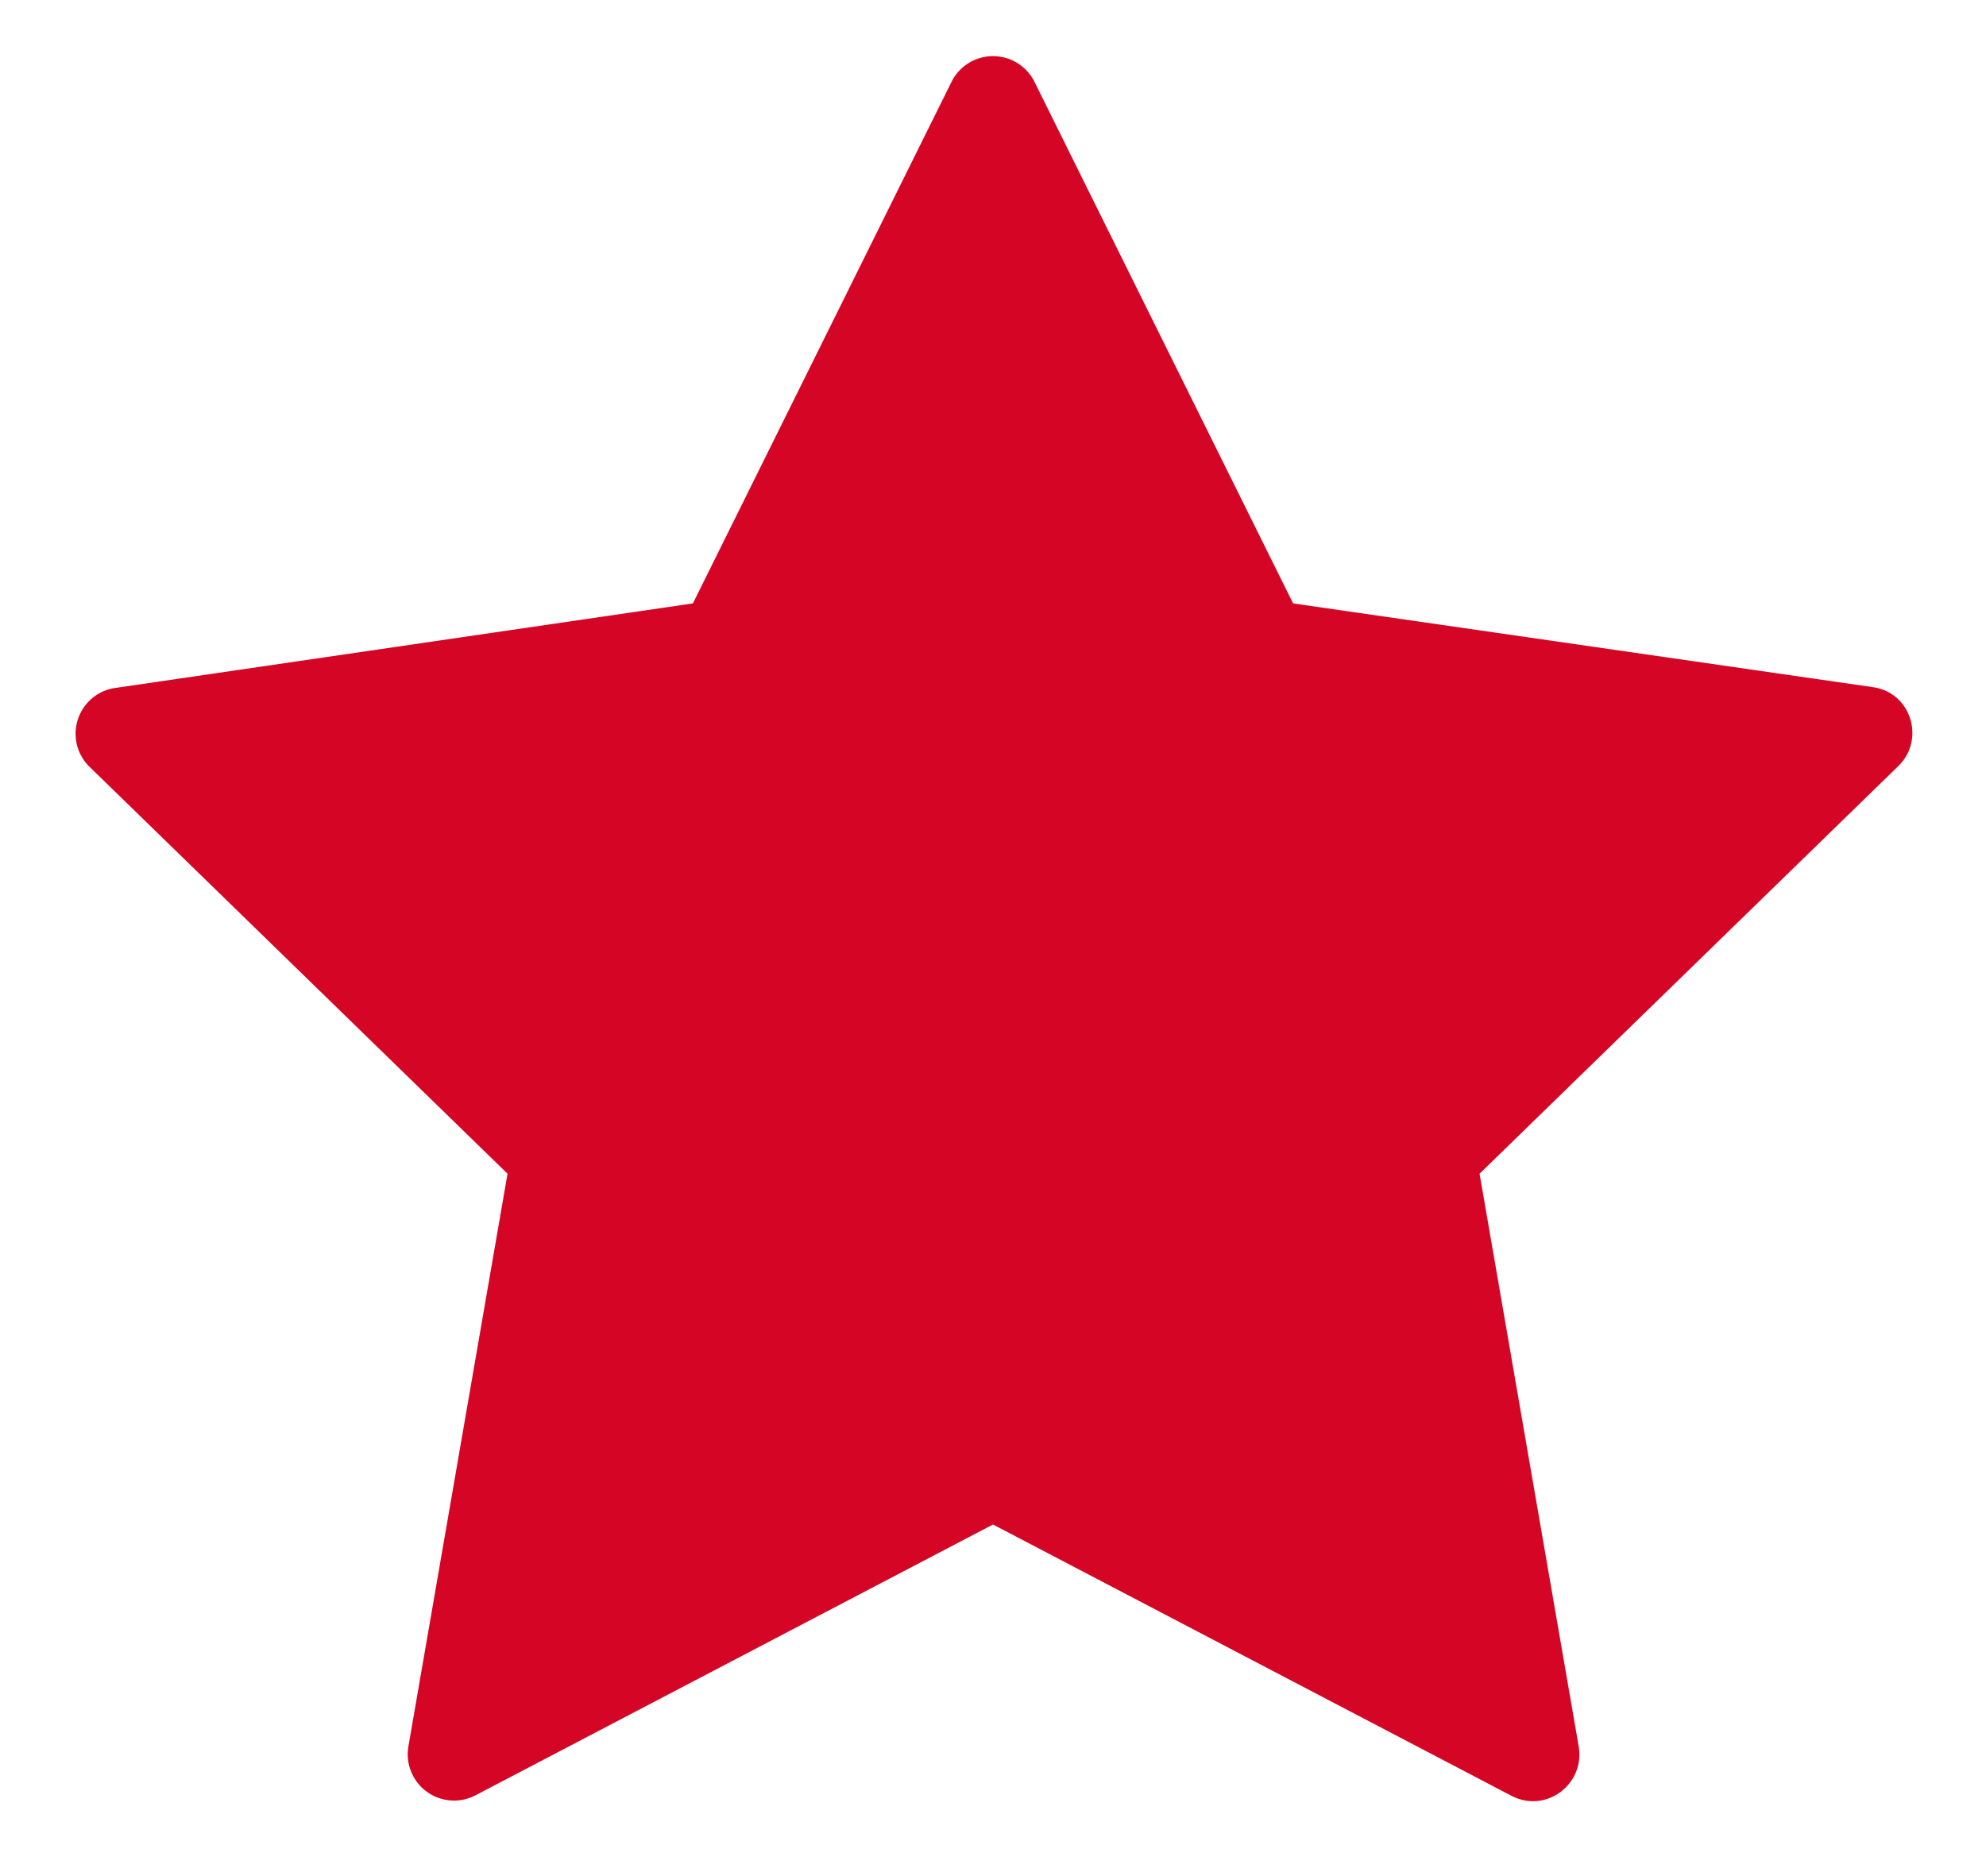
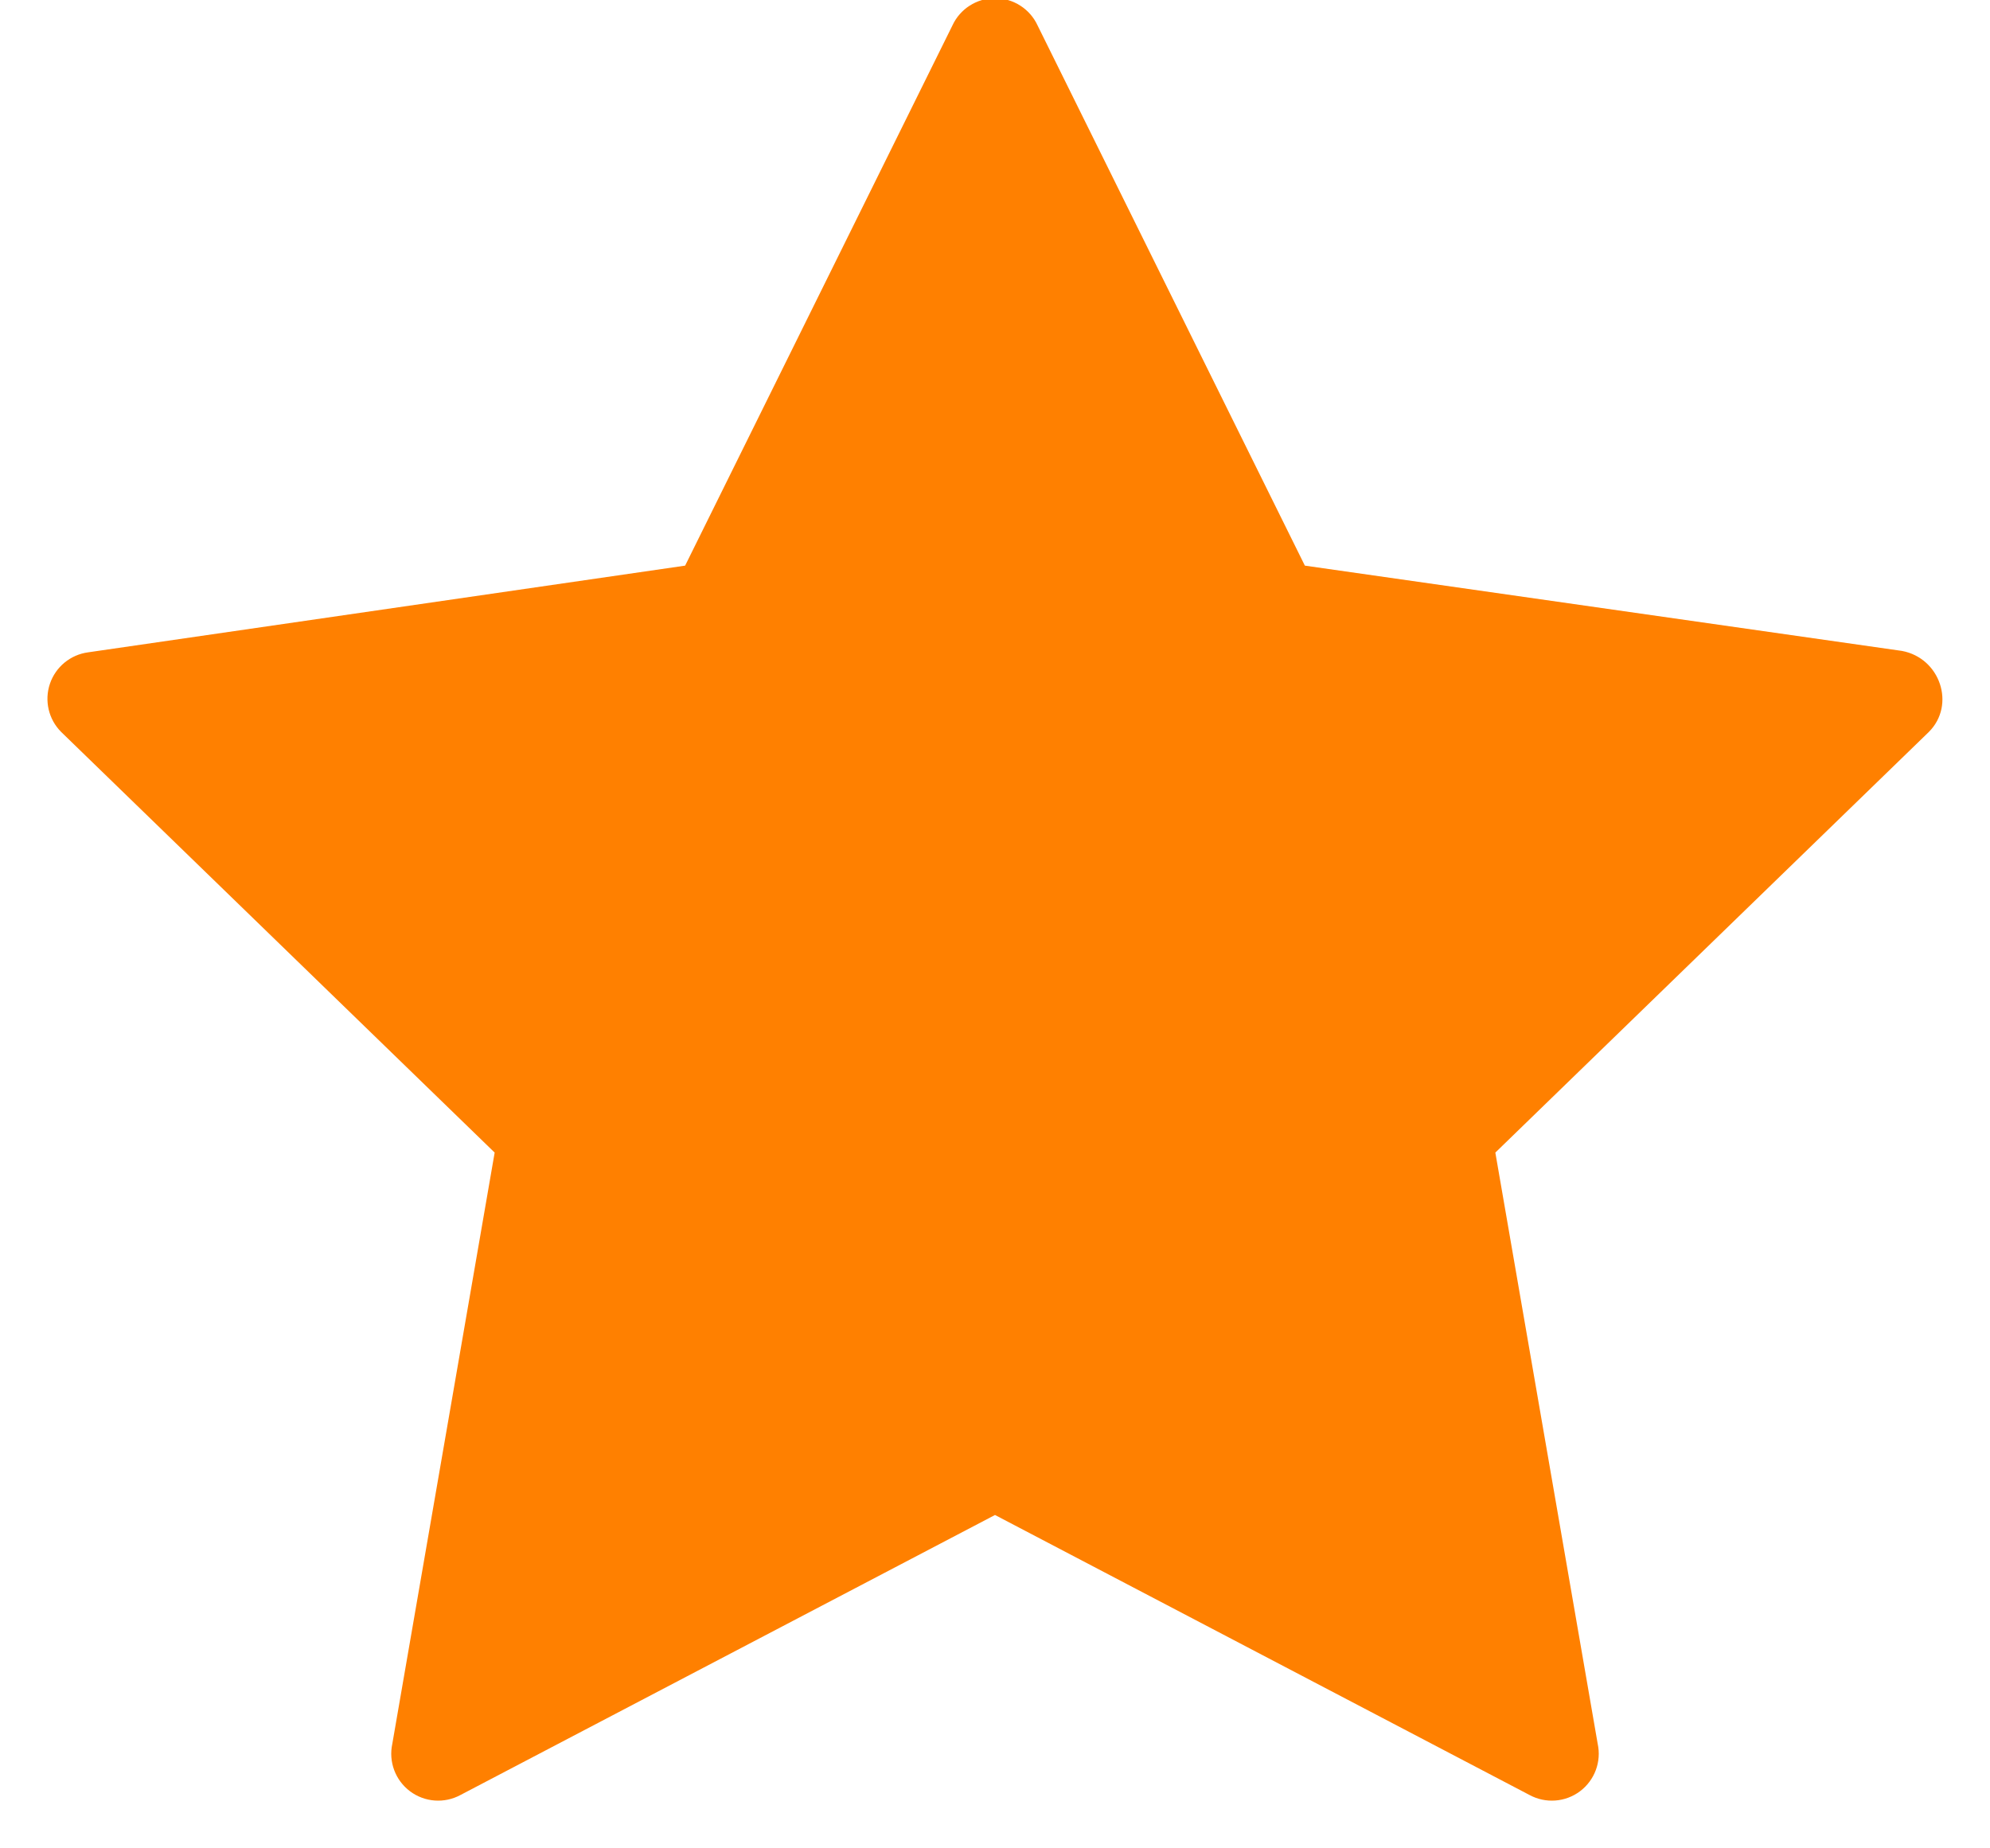
- <svg xmlns="http://www.w3.org/2000/svg" viewBox="0 0 18 17">
-   <path fill="#D50525" fill-rule="evenodd" d="M11.72 5.47l5.26.76c.34.05.47.47.23.71l-3.8 3.7.9 5.2c.05.34-.3.6-.61.44L9 13.82l-4.7 2.46a.42.42 0 0 1-.6-.44l.9-5.2-3.8-3.7a.42.42 0 0 1 .22-.7l5.26-.77L8.63.73a.42.42 0 0 1 .74 0l2.35 4.74z" />
+ <svg xmlns="http://www.w3.org/2000/svg" viewBox="0 0 14 13">
+   <path d="M9.18 3.98l4.2.6c.27.05.38.38.19.57l-3.05 2.96.72 4.16a.33.33 0 0 1-.48.36L7 10.66l-3.76 1.97a.33.33 0 0 1-.48-.36l.72-4.16L.43 5.15a.33.33 0 0 1 .19-.56l4.2-.61L6.7.18a.33.33 0 0 1 .6 0l1.88 3.8z" fill="#FF8000" fill-rule="evenodd" />
</svg>
